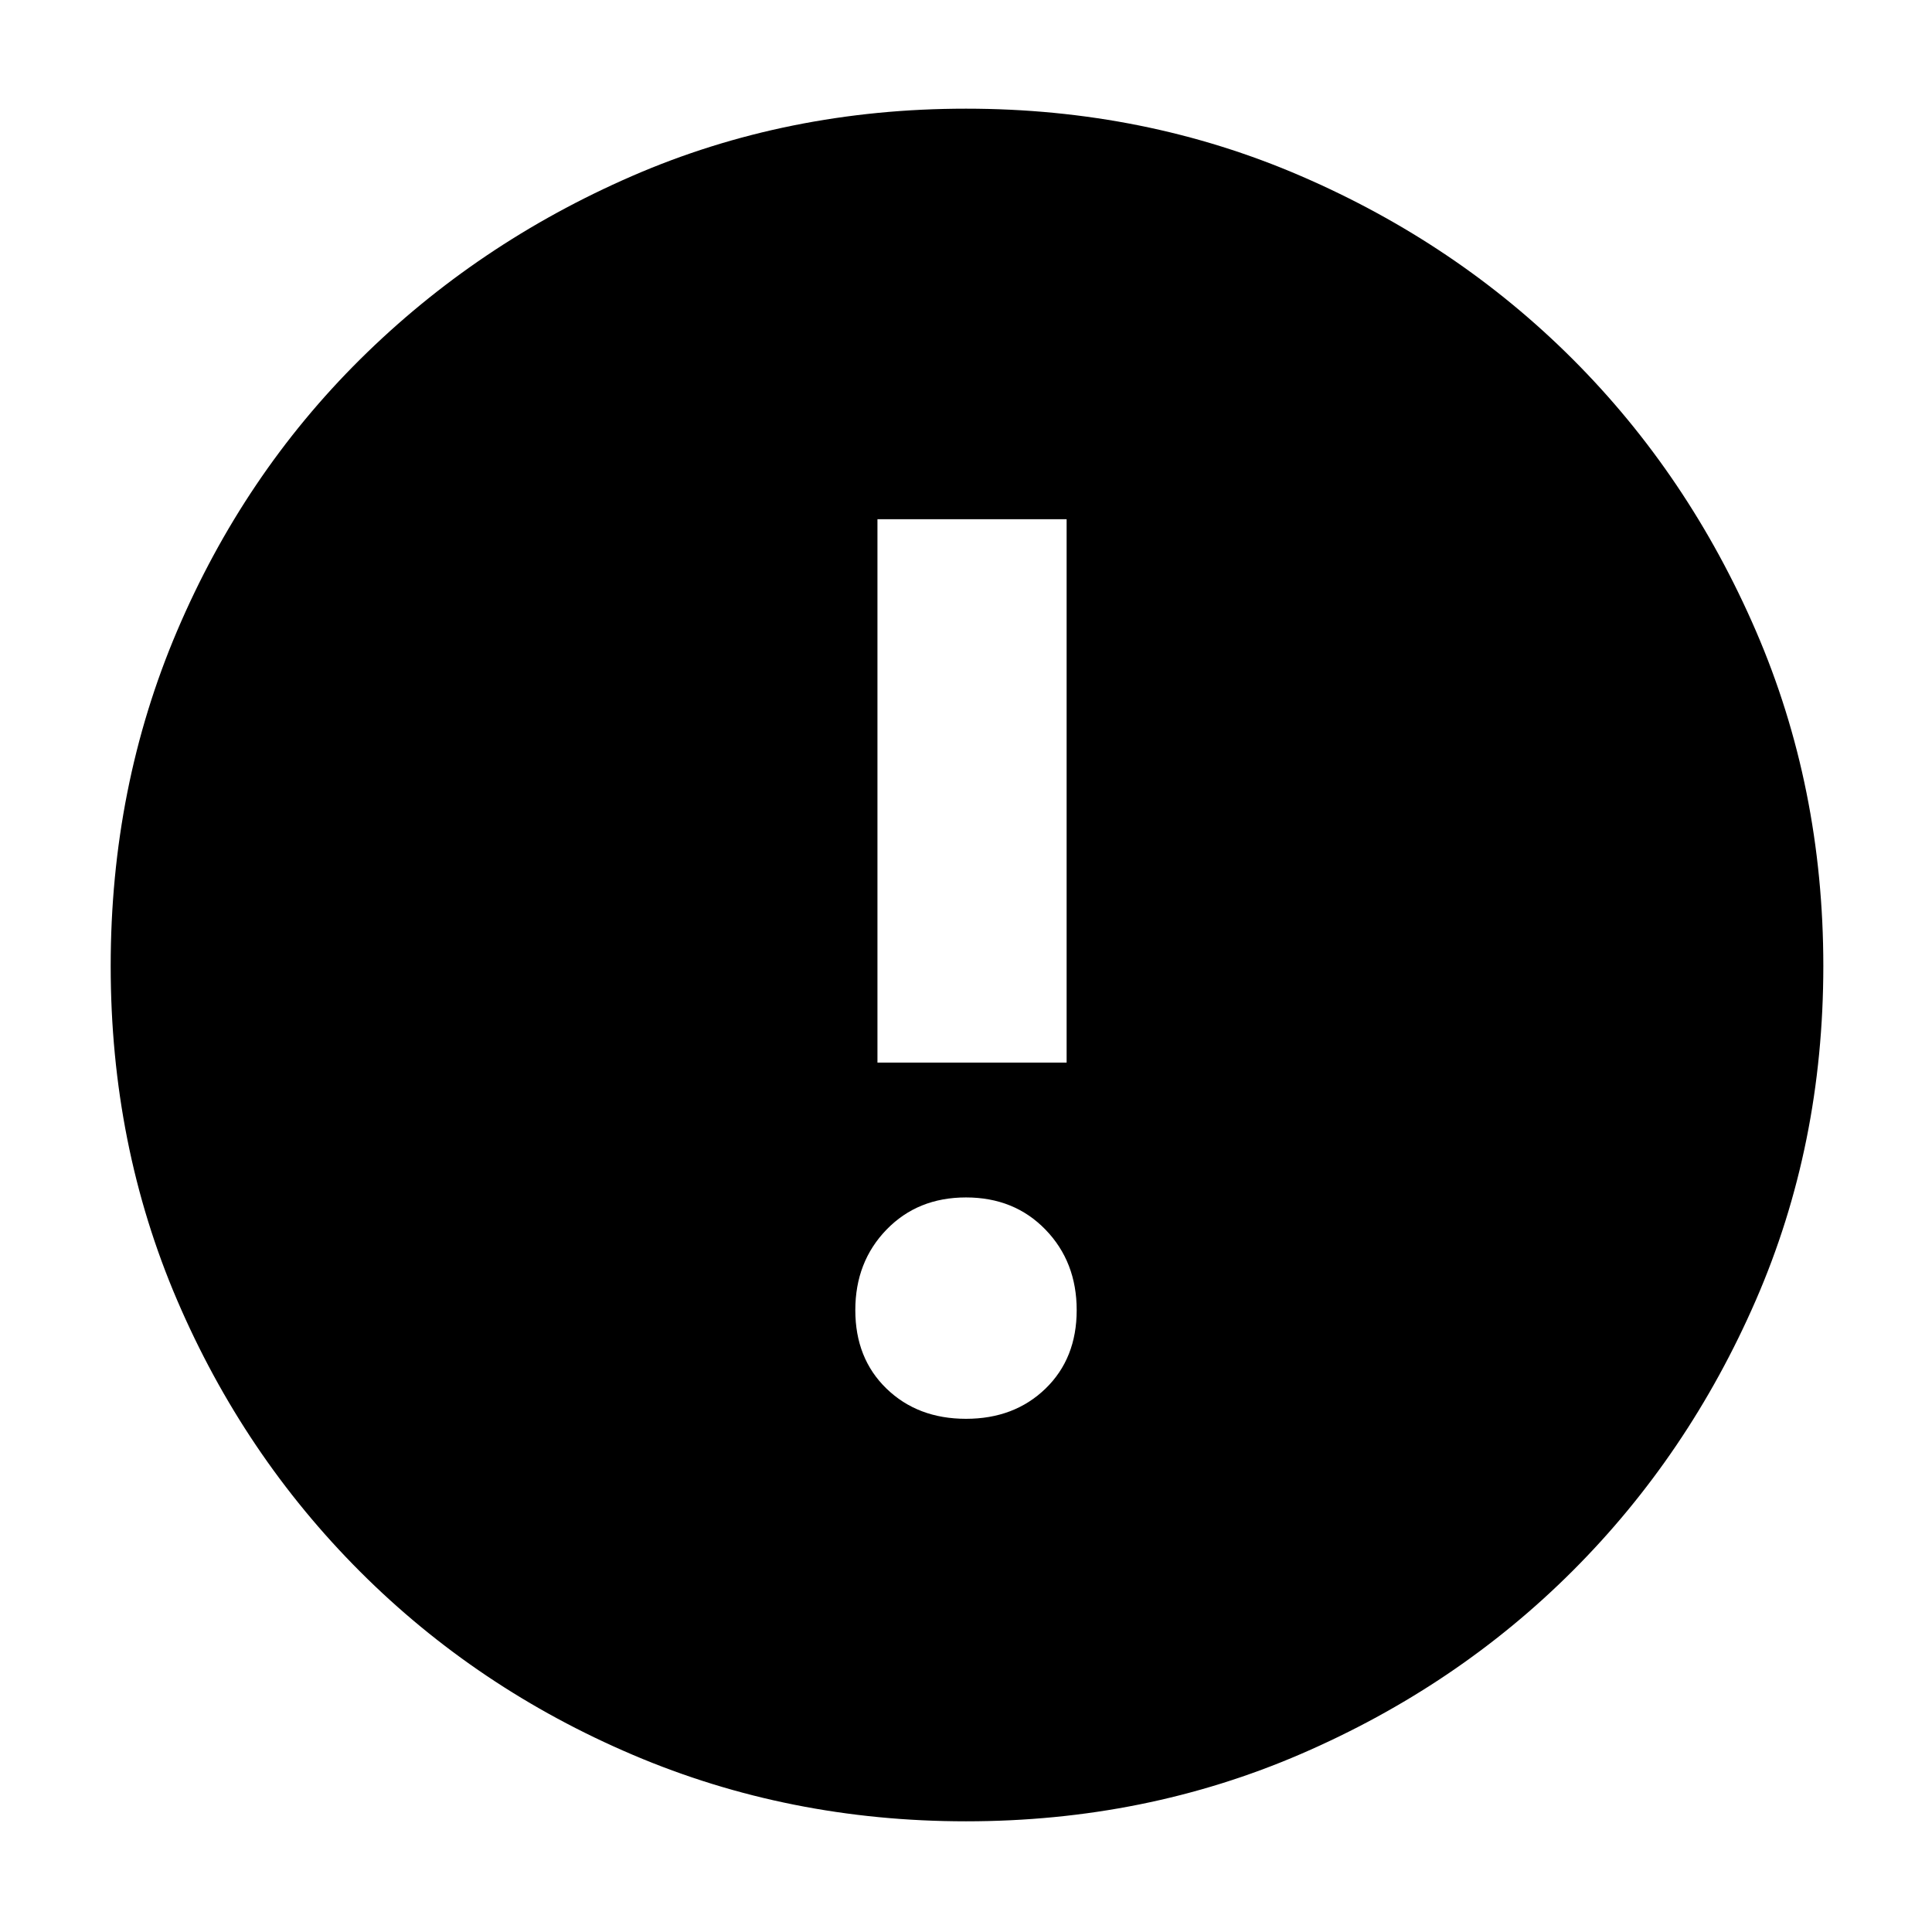
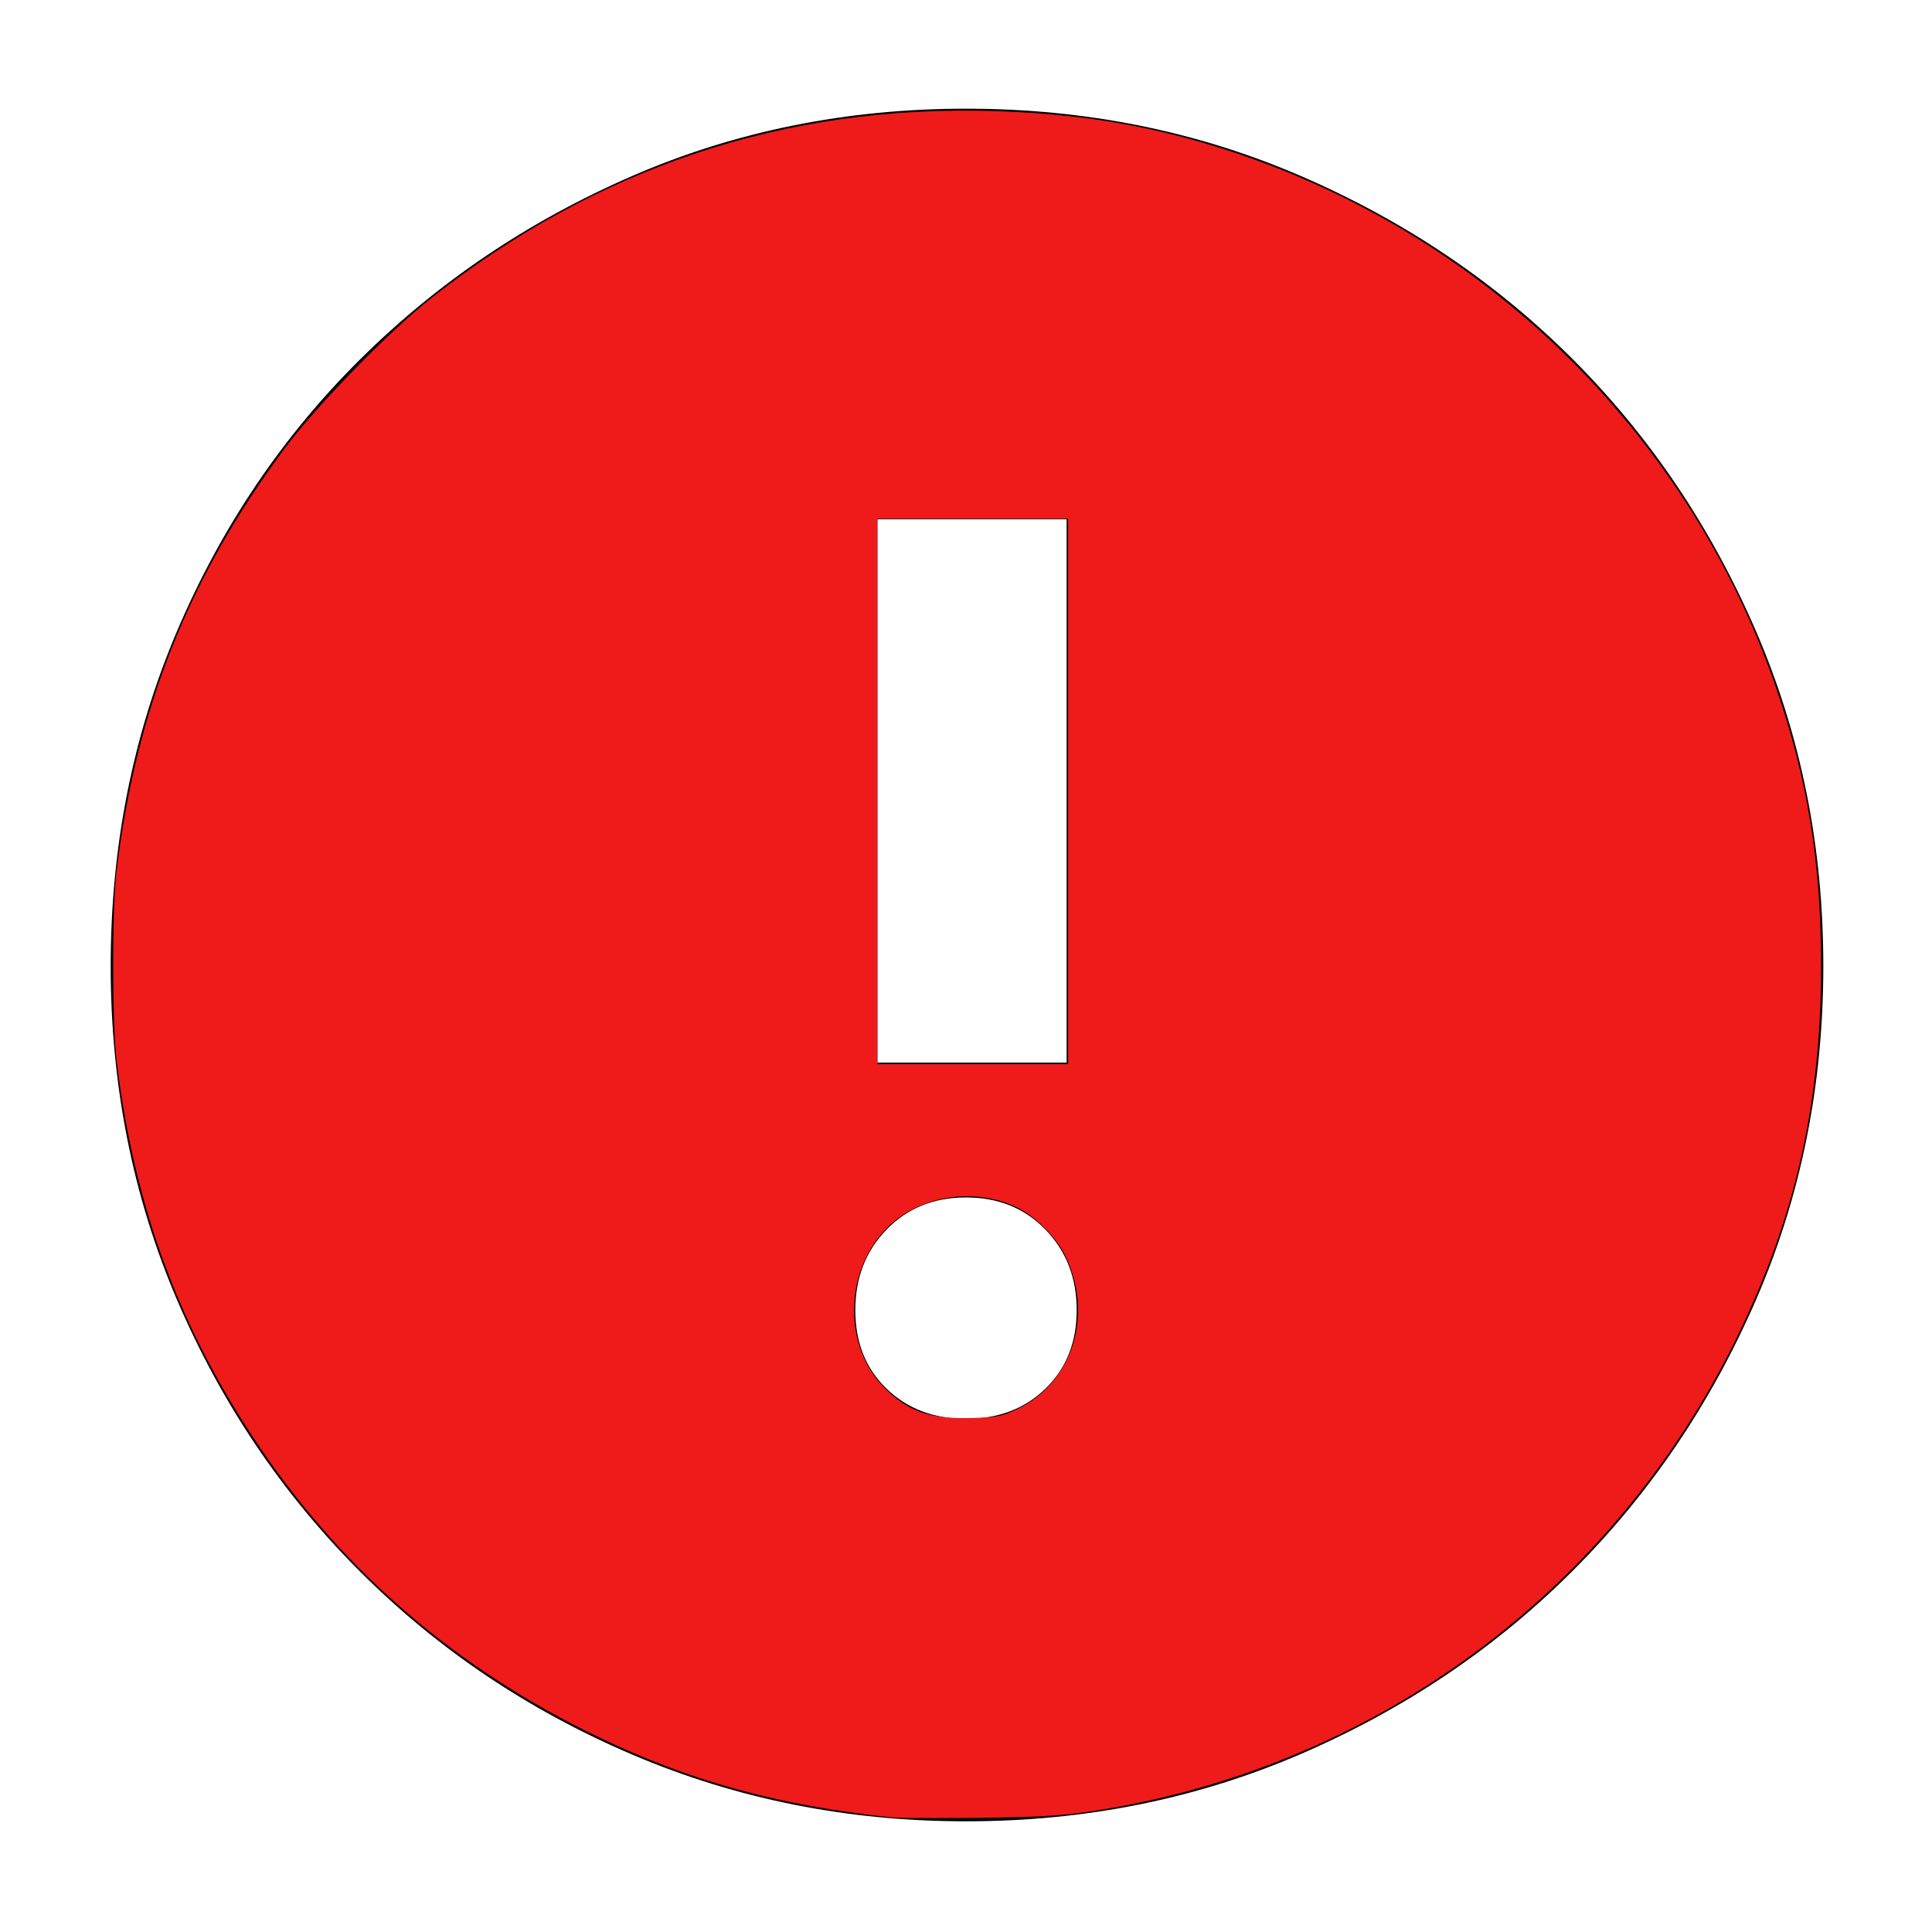
- <svg xmlns="http://www.w3.org/2000/svg" height="48" width="48">
-   <path d="M24 35.25q1.2 0 1.975-.75.775-.75.775-1.95t-.775-2q-.775-.8-1.975-.8-1.2 0-1.975.8-.775.8-.775 2t.775 1.95q.775.75 1.975.75Zm-2.2-8.85h4.7V12.9h-4.7ZM24 45.25q-4.4 0-8.275-1.65T8.95 39.05q-2.9-2.9-4.55-6.75T2.75 24q0-4.45 1.65-8.325 1.65-3.875 4.55-6.75t6.75-4.55Q19.55 2.7 24 2.7q4.45 0 8.325 1.675 3.875 1.675 6.75 4.55t4.55 6.75Q45.3 19.55 45.3 24q0 4.45-1.675 8.3-1.675 3.85-4.55 6.725-2.875 2.875-6.75 4.55Q28.45 45.25 24 45.25Z" />
+ <svg xmlns="http://www.w3.org/2000/svg" height="48" width="48" version="1.1" id="svg4">
+   <defs id="defs8" />
+   <path d="M24 35.25q1.2 0 1.975-.75.775-.75.775-1.95t-.775-2q-.775-.8-1.975-.8-1.2 0-1.975.8-.775.8-.775 2t.775 1.95q.775.75 1.975.75Zm-2.2-8.85h4.7V12.9h-4.7ZM24 45.25q-4.4 0-8.275-1.65T8.95 39.05q-2.9-2.9-4.55-6.75T2.75 24q0-4.45 1.65-8.325 1.65-3.875 4.55-6.75t6.75-4.55Q19.55 2.7 24 2.7q4.45 0 8.325 1.675 3.875 1.675 6.75 4.55t4.55 6.75Q45.3 19.55 45.3 24q0 4.45-1.675 8.3-1.675 3.85-4.55 6.725-2.875 2.875-6.75 4.55Q28.45 45.25 24 45.25Z" id="path2" />
+   <path style="fill:#ef1a1a;stroke-width:0.067;fill-opacity:1" d="M 22.164,45.154 C 19.359,44.86 17.16,44.258 14.862,43.154 11.401,41.49 8.601,39.102 6.495,36.017 4.471,33.05 3.332,29.987 2.895,26.337 2.786,25.419 2.784,22.569 2.893,21.663 3.374,17.648 4.68,14.359 7.067,11.149 7.858,10.086 9.648,8.25 10.709,7.412 14.836,4.158 19.499,2.603 24.668,2.759 c 2.017,0.061 3.66,0.317 5.406,0.843 6.592,1.986 11.838,7.028 14.061,13.514 0.778,2.271 1.108,4.318 1.108,6.884 0,3.424 -0.638,6.24 -2.086,9.215 -3.094,6.355 -9.069,10.739 -16.07,11.79 -0.719,0.108 -1.318,0.142 -2.786,0.157 -1.028,0.011 -1.989,0.007 -2.136,-0.008 z M 25.269,35.009 c 1.382,-0.651 1.913,-2.341 1.198,-3.81 -0.23,-0.472 -0.756,-0.993 -1.226,-1.214 -1.081,-0.508 -2.458,-0.267 -3.248,0.569 -1.027,1.086 -1.034,2.912 -0.016,3.93 0.581,0.581 1.118,0.77 2.124,0.747 0.661,-0.015 0.778,-0.037 1.168,-0.221 z M 26.537,19.661 V 12.885 H 24.167 21.797 v 6.776 6.776 h 2.37 2.37 z" id="path121" />
</svg>
